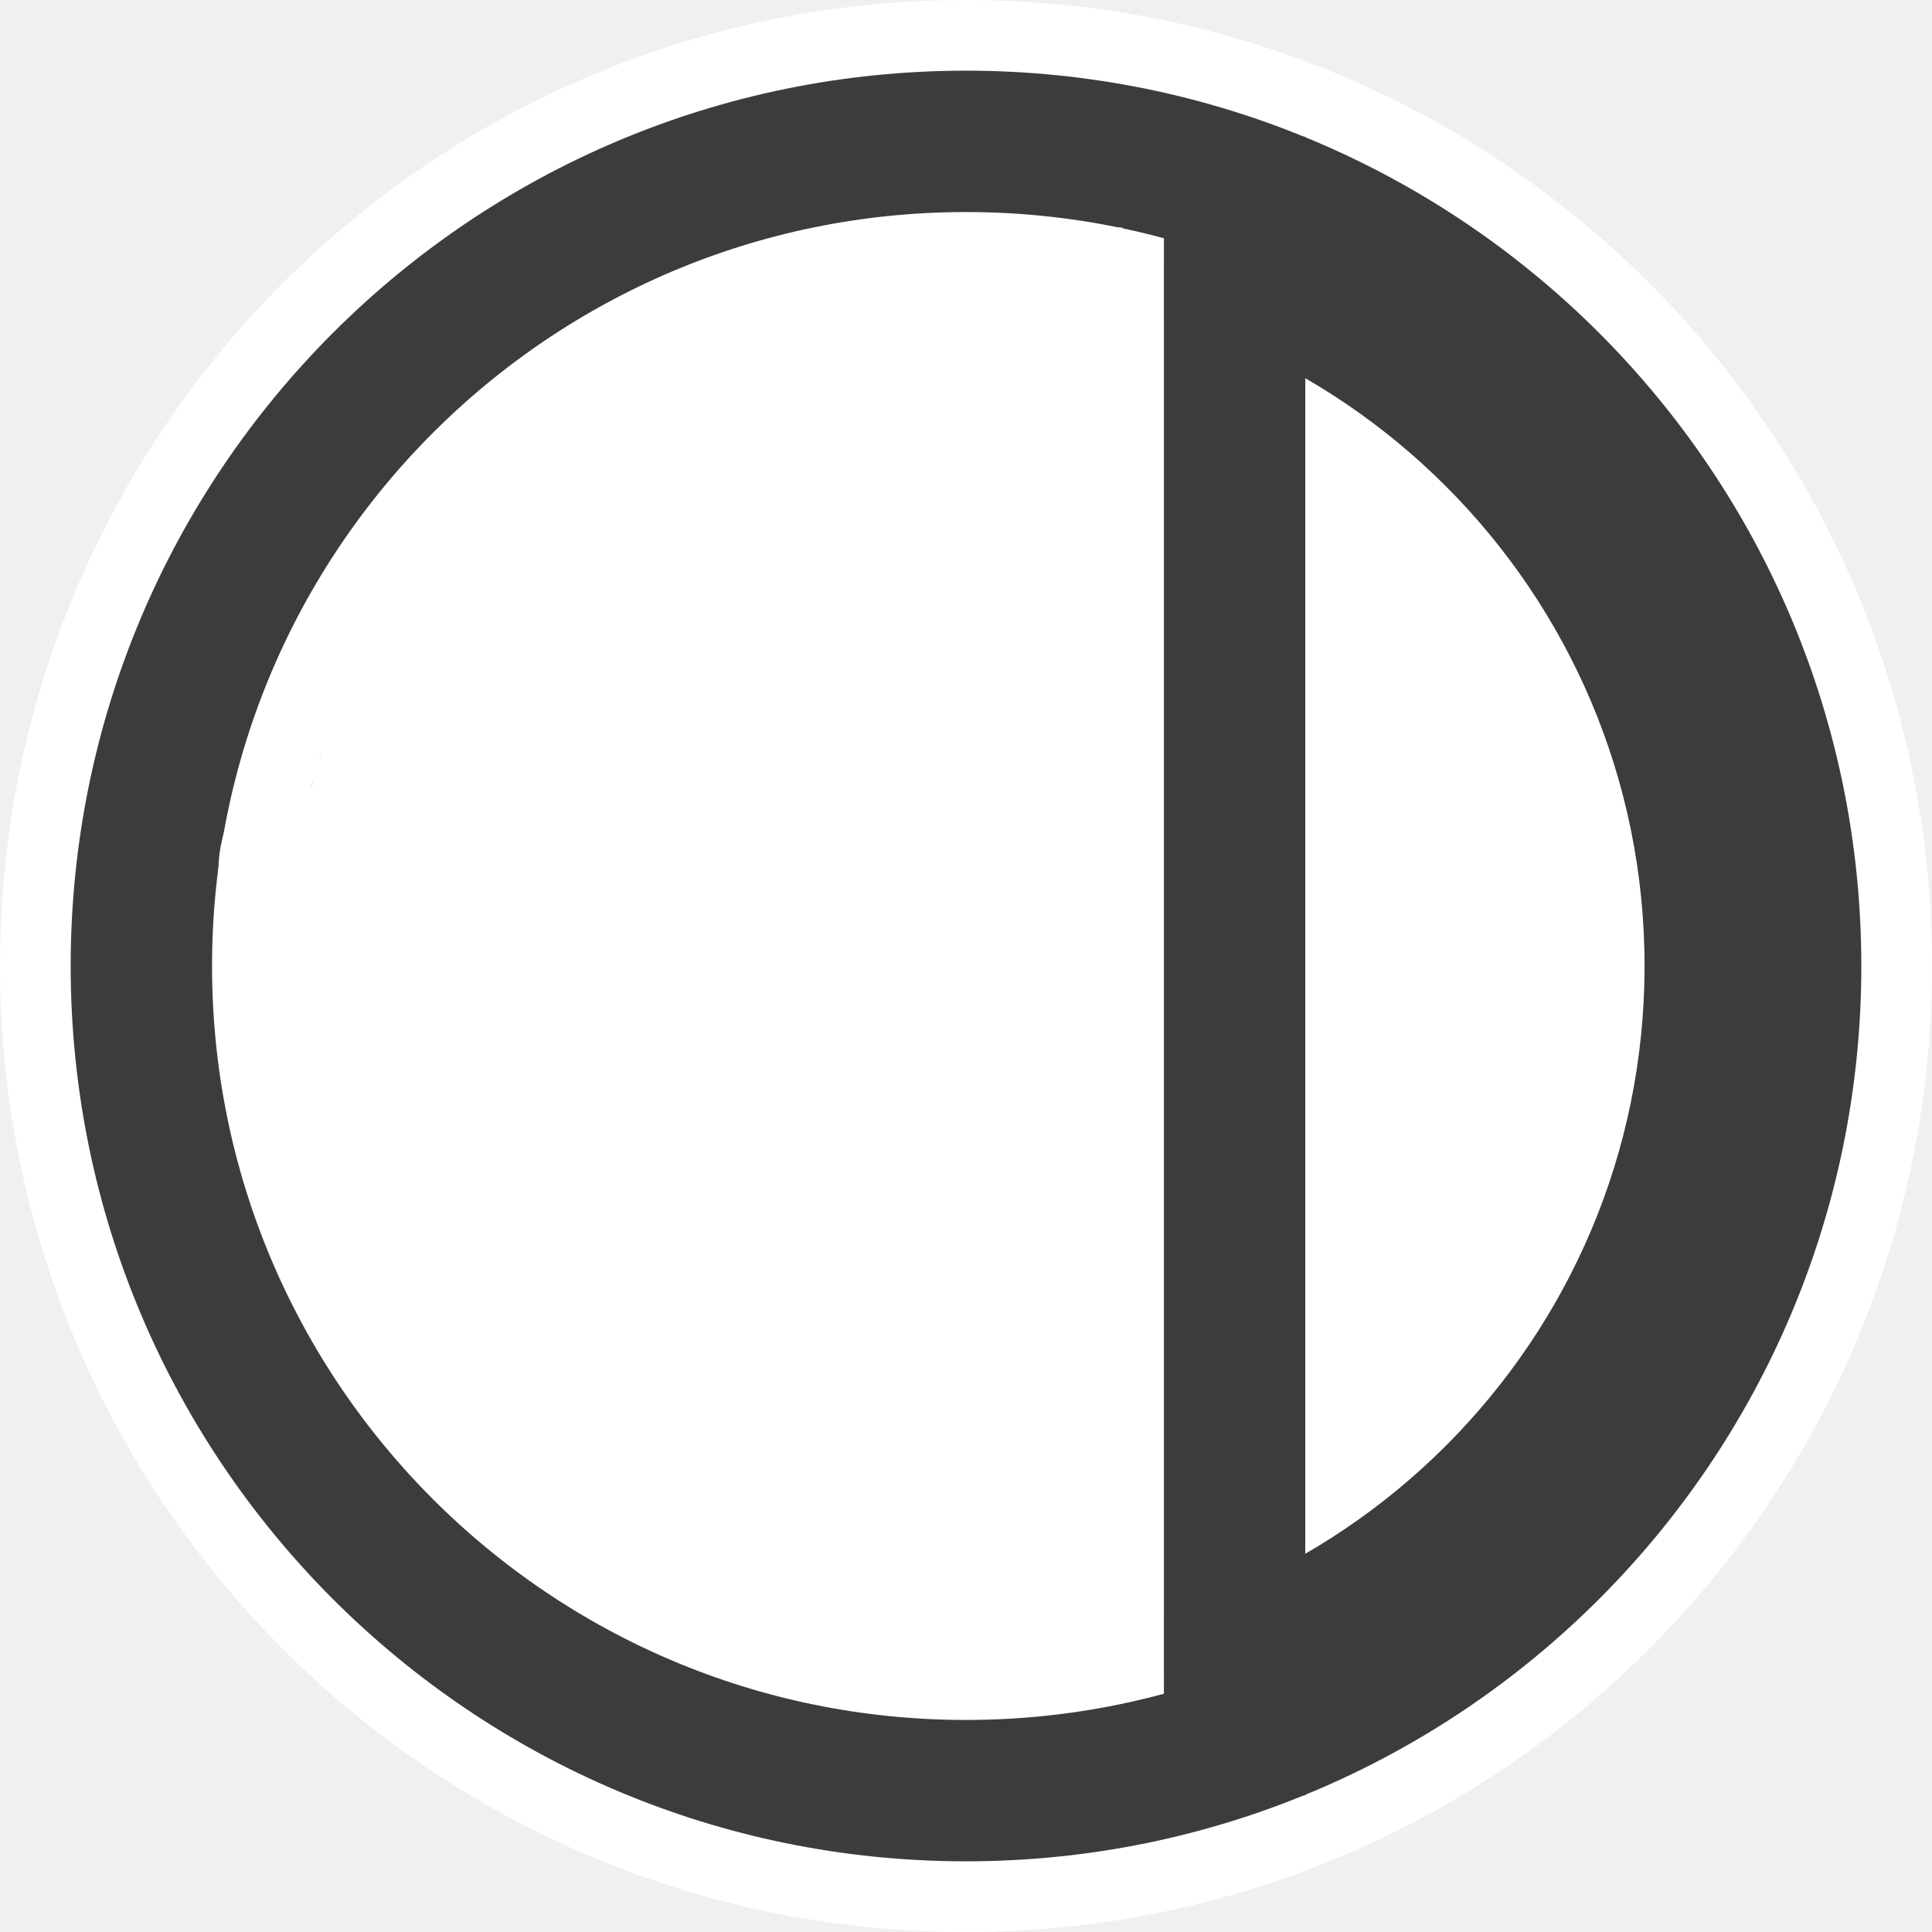
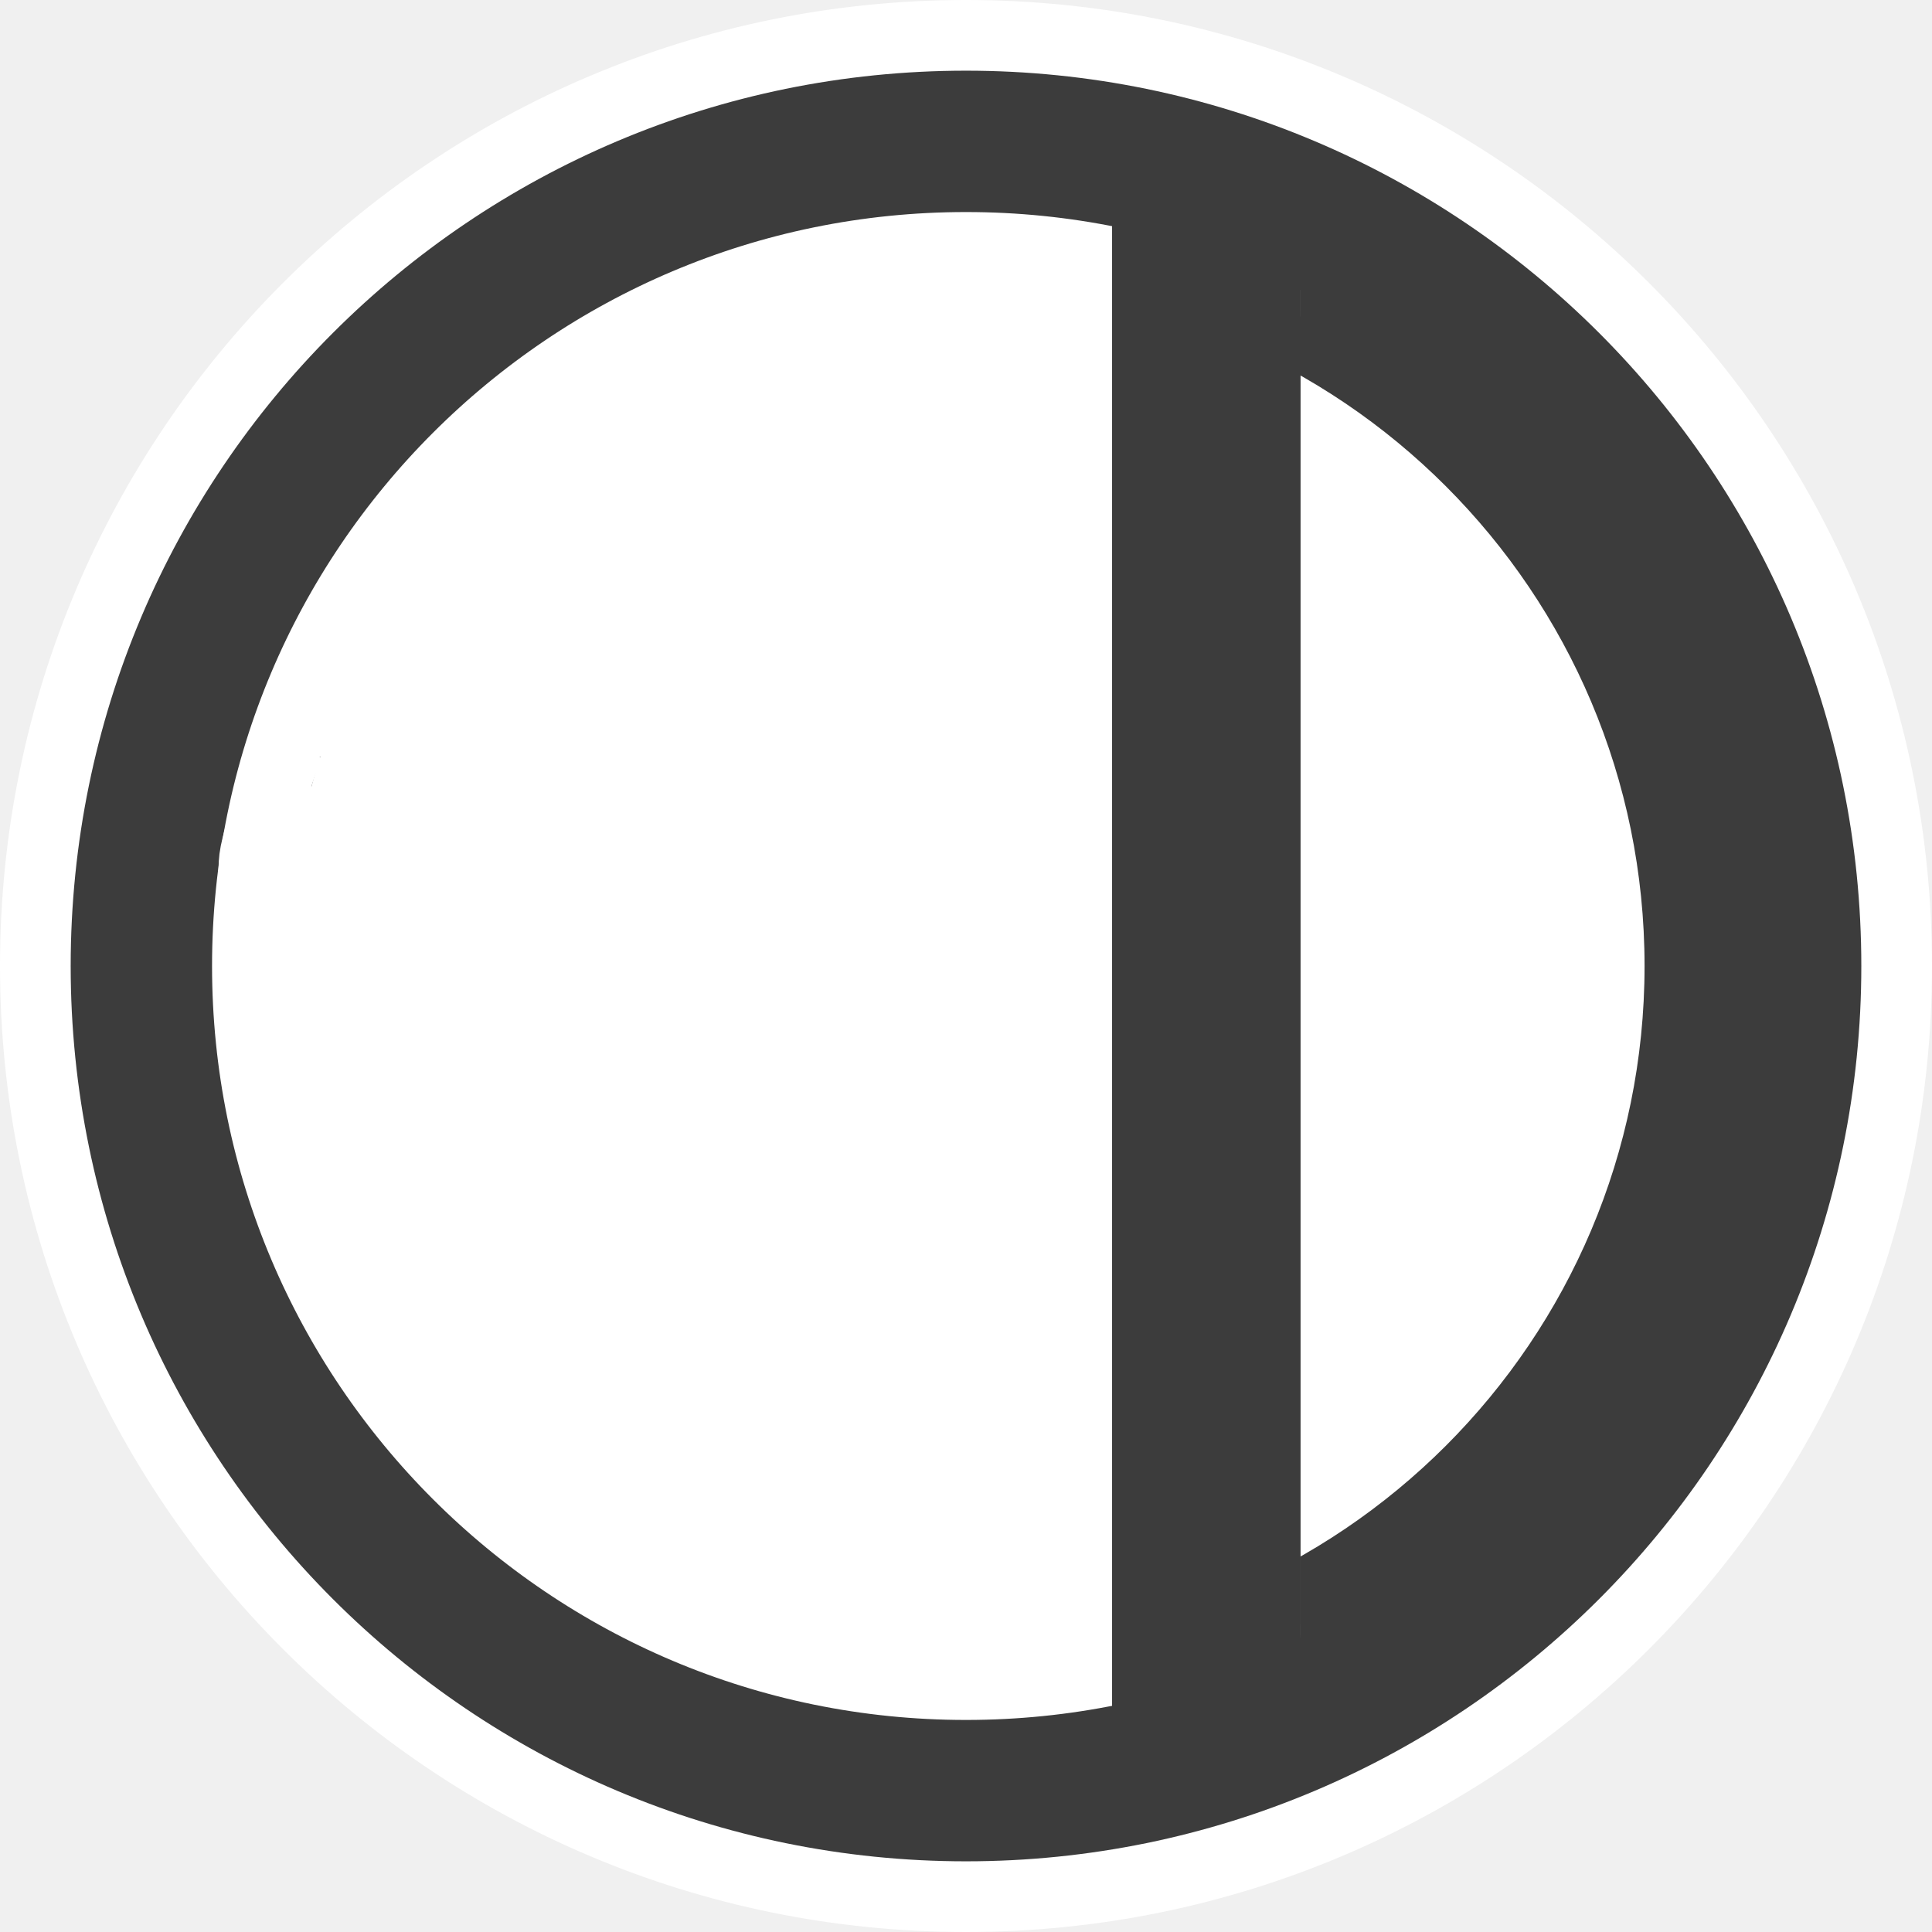
<svg xmlns="http://www.w3.org/2000/svg" version="1.1" width="410" height="410">
  <svg width="410" height="410" viewBox="0 0 410 410" fill="none">
    <circle cx="205" cy="205" r="205" fill="white" />
    <path d="M380 205C380 301.65 301.65 380 205 380C108.35 380 30 301.65 30 205C30 108.35 108.35 30 205 30C301.65 30 380 108.35 380 205Z" stroke="#3C3C3C" stroke-width="30" />
    <path d="M298.747 65.897V67.558" stroke="#3C3C3C" stroke-width="24" stroke-linecap="round" />
    <path d="M302.267 67.573C305.481 71.097 309.166 74.32 313.322 75.076C320.053 76.299 326.982 87.422 331.309 91.818C336.869 97.466 343.119 103.336 347.867 109.667C351.118 114.002 351.451 118.835 353.725 123.55C357.854 132.115 359.93 140.719 363.042 149.609C363.927 152.139 365.678 154.092 367.008 156.389C369.177 160.137 370.501 162.933 371.851 167.32C375.871 180.385 374.278 194.209 373.511 207.631C372.744 221.052 372.864 231.936 367.239 244.437C366.938 245.105 366.653 245.779 366.383 246.459C366.999 247.468 367.924 248.37 369.314 249.188C371.577 250.519 371.146 259.684 368.853 260.995C366.31 262.448 363.447 262.909 361.275 264.895C360.926 266.372 360.567 267.842 360.182 269.297C357.445 279.637 351.324 288.902 346.53 298.354C341.073 309.111 333.247 317.893 326.328 327.642C322.373 333.214 318.182 336.038 312.676 340.418C309.32 343.087 305.461 345.225 303.313 349.043C300.801 353.509 297.93 353.189 293.95 355.638C292.316 356.644 290.445 358.309 290.445 355.454C290.445 352.975 289.799 344.358 292.105 343.001C294.954 341.325 298.729 339.525 301.145 337.328C305.988 332.925 308.516 326.813 313.691 322.615C317.834 319.253 321.862 317.063 325.36 312.837C328.66 308.848 332.078 304.873 335.737 301.214C342.409 294.541 345.977 284.696 351.419 276.815C354.285 272.664 357.441 268.717 361.012 265.146C361.099 265.06 361.186 264.976 361.275 264.895C362.741 258.692 364.033 252.363 366.383 246.459C365.077 244.321 365.163 241.704 365.163 238.395V228.433C365.163 224.551 367.734 222.008 368.853 218.332C370 214.564 369.265 210.068 369.314 206.202C369.36 202.567 370.753 199.491 370.975 196.055C371.313 190.809 371.193 185.252 369.775 180.189C368.031 173.957 366.326 167.766 365.163 161.371C363.321 151.241 358.88 142.862 353.171 134.435C350.007 129.765 351.559 124.617 348.559 119.676C347.308 117.616 348.414 115.251 346.437 113.634C344.48 112.032 343.007 110.404 341.733 108.238C341.485 107.816 339.221 105.748 339.611 106.577C340.812 109.129 343.102 110.65 344.777 112.804C346.527 115.054 341.759 113.06 341.087 112.389C339.56 110.861 339.284 109.299 338.135 107.823C337.094 106.484 335.099 105.141 334.446 103.672C333.692 101.977 331.423 102.225 330.479 100.766C329.102 98.638 326.501 96.141 324.529 94.539C322.691 93.046 321.982 90.793 320.332 89.143C316.628 85.439 312.513 82.288 308.894 78.535C305.869 75.398 304.384 71.278 302.267 67.573Z" fill="white" />
    <path d="M296.256 67.558C295.687 64.426 292.105 62.536 292.105 59.256C292.105 54.456 293.639 57.544 296.395 60.685C300.716 65.611 306.357 73.809 313.322 75.076C320.053 76.299 326.982 87.422 331.309 91.818C336.869 97.466 343.119 103.336 347.867 109.667C351.118 114.002 351.451 118.835 353.725 123.55C357.854 132.115 359.93 140.719 363.042 149.609C363.927 152.139 365.678 154.092 367.008 156.389C369.177 160.137 370.501 162.933 371.851 167.32C375.871 180.385 374.278 194.209 373.511 207.631C372.744 221.052 372.864 231.936 367.239 244.437C363.707 252.285 362.372 261.025 360.182 269.297C357.445 279.637 351.324 288.902 346.53 298.354C341.073 309.111 333.247 317.893 326.328 327.642C322.373 333.214 318.182 336.038 312.676 340.418C309.32 343.087 305.461 345.225 303.313 349.043C300.801 353.509 297.93 353.189 293.95 355.638C292.316 356.644 290.445 358.309 290.445 355.454C290.445 352.975 289.799 344.358 292.105 343.001C294.954 341.325 298.729 339.525 301.145 337.328C305.988 332.925 308.516 326.813 313.691 322.615C317.834 319.253 321.862 317.063 325.36 312.837C328.66 308.848 332.078 304.873 335.737 301.214C342.409 294.541 345.977 284.696 351.419 276.815C354.285 272.664 357.441 268.717 361.012 265.146C363.213 262.945 366.206 262.507 368.853 260.995C371.146 259.684 371.577 250.519 369.314 249.188C364.977 246.637 365.163 243.265 365.163 238.395C365.163 235.074 365.163 231.753 365.163 228.433C365.163 224.551 367.734 222.008 368.853 218.332C370 214.564 369.265 210.068 369.314 206.202C369.36 202.567 370.753 199.491 370.975 196.055C371.313 190.809 371.193 185.252 369.775 180.189C368.031 173.957 366.326 167.766 365.163 161.371C363.321 151.241 358.88 142.862 353.171 134.435C350.007 129.765 351.559 124.617 348.559 119.676C347.308 117.616 348.414 115.251 346.437 113.634C344.48 112.032 343.007 110.404 341.733 108.238C341.485 107.816 339.221 105.748 339.611 106.577C340.812 109.129 343.102 110.65 344.777 112.804C346.527 115.054 341.759 113.06 341.087 112.389C339.56 110.861 339.284 109.299 338.135 107.823C337.094 106.484 335.099 105.141 334.446 103.672C333.692 101.977 331.423 102.225 330.479 100.766C329.102 98.638 326.501 96.141 324.529 94.539C322.691 93.046 321.982 90.793 320.332 89.143C316.628 85.439 312.513 82.288 308.894 78.535C305.404 74.915 303.963 69.986 301.238 65.897" stroke="#3C3C3C" stroke-width="24" stroke-linecap="round" />
    <line x1="281.509" y1="35.016" x2="280.5" y2="375.015" stroke="#3C3C3C" stroke-width="11" />
    <circle cx="205" cy="205" r="149.5" fill="white" stroke="#3C3C3C" stroke-width="11" />
    <path d="M263.878 323.706C263.878 330.609 263.878 337.512 263.878 344.415C263.878 345.828 264.304 347.154 263.048 347.782" stroke="white" stroke-width="24" stroke-linecap="round" />
-     <path d="M263.878 63.852C263.878 69.357 266.221 76.527 263.048 81.286" stroke="white" stroke-width="24" stroke-linecap="round" />
    <path d="M300.23 55.416V55.494" stroke="white" stroke-width="3" stroke-linecap="round" />
    <path d="M287.214 45.596V46.531" stroke="white" stroke-width="3" stroke-linecap="round" />
    <path d="M300.23 56.352C299.924 55.493 299.431 54.764 299.052 53.944C298.87 53.549 299.317 53.987 299.338 54.005C299.834 54.412 300.316 54.844 300.801 55.265C301.089 55.514 301.41 55.539 301.555 55.105" stroke="#3C3C3C" stroke-width="3" stroke-linecap="round" />
    <path d="M288.85 44.582C288.796 44.492 288.708 44.176 288.634 44.123C288.546 44.062 288.617 44.337 288.617 44.444C288.614 44.871 288.617 45.298 288.617 45.726C288.617 45.9 288.836 47.916 288.305 47.12C288.192 46.951 287.03 44.875 286.941 45.007C286.648 45.44 286.746 46.133 286.629 46.626C286.586 46.808 286.463 46.78 286.391 46.929C286.266 47.188 285.969 47.937 286.2 48.168" stroke="#3C3C3C" stroke-width="3" stroke-linecap="round" />
    <path d="M337.408 123.693C337.408 124.395 337.455 125.096 337.486 125.797" stroke="#3C3C3C" stroke-width="3" stroke-linecap="round" />
    <path d="M321.138 100.916C325.114 106.217 328.924 111.632 332.401 117.275C336.758 124.346 341.27 131.351 345.508 138.492C346.96 140.94 348.203 143.216 349.445 145.768C350.361 147.652 353.198 153.177 351.849 151.574C351.424 151.068 351.139 150.457 350.815 149.88C349.287 147.15 345.904 140.73 344.686 138.393C341.323 131.939 338.085 125.427 334.831 118.919C334.758 118.774 332.558 114.181 331.803 113.276C331.718 113.173 331.381 113.169 331.405 113.3C331.85 115.74 335.008 123.68 335.267 124.364C336.447 127.479 337.71 130.563 338.842 133.696C339.563 135.689 340.501 137.643 340.823 139.738C340.894 140.2 339.925 139.346 339.652 138.966C336.853 135.064 334.716 130.446 332.675 126.108C332.27 125.247 331.941 124.35 331.529 123.492C331.02 122.428 332.123 125.776 332.501 126.893C334.102 131.633 336.557 134.959 340.001 138.667C345.417 144.497 351.379 149.836 357.157 155.299C359.405 157.424 359.754 157.222 360.608 160.171C363.074 168.691 364.305 177.792 365.99 186.484C366.351 188.344 366.979 190.182 367.012 192.078C367.028 193.035 366.336 190.285 366.04 189.374C365.082 186.426 364.274 183.429 363.249 180.503C362.379 178.018 361.634 175.456 360.359 173.153C360.081 172.65 359.071 171.942 358.789 172.442C358.136 173.599 358.603 175.092 358.515 176.417C358.315 179.44 358.613 180.182 357.319 175.844C356.615 173.486 356.045 171.09 355.35 168.73C355.175 168.135 353.035 160.129 351.563 158.451C349.914 156.571 350.386 163.378 350.491 165.877C350.609 168.676 350.677 171.851 351.364 174.598C352.777 180.25 350.359 162.944 350.741 157.131C350.755 156.904 351.234 157.3 351.301 157.517C353.494 164.538 354.8 171.807 356.521 178.958C357.73 183.978 358.942 188.997 360.184 194.009C361.114 197.756 362.055 201.5 363.037 205.234C363.559 207.215 363.821 209.299 364.694 211.152C364.901 211.59 365.169 210.266 365.18 209.782C365.252 206.849 365.067 203.916 364.944 200.986C364.294 185.59 363.393 170.194 362.452 154.813C361.999 147.407 361.709 146.163 362.851 152.645C363.263 154.989 363.675 157.333 364.109 159.672C364.53 161.942 364.933 164.217 365.417 166.475C365.581 167.238 365.959 169.505 366.052 168.73C366.234 167.228 365.876 165.708 365.691 164.207C365.232 160.465 364.728 156.728 364.121 153.007C363.407 148.628 362.645 144.254 361.729 139.913C361.062 136.75 360.277 133.61 359.375 130.506C359.079 129.489 358.905 126.845 358.141 127.578C357.281 128.404 358.463 129.947 358.752 131.104C359.278 133.216 359.934 135.294 360.583 137.371C364.232 149.05 360.579 136.885 360.184 135.726C358.747 131.504 356.581 125.29 354.939 121C352.698 115.144 353.238 117.716 354.354 120.701C355.006 122.446 355.703 124.173 356.409 125.896C357.115 127.62 357.893 129.314 358.59 131.042C358.911 131.84 359.701 132.645 359.462 133.471C359.298 134.039 358.623 132.634 358.266 132.163C350.87 122.408 359.149 132.595 350.317 121.324C350.215 121.194 345.856 115.481 344.262 114.671C343.775 114.423 345.812 118.383 344.573 116.203C341.391 110.603 337.925 105.147 334.42 99.745C334.171 99.363 331.709 94.864 330.308 94.338C327.975 93.463 319.727 89.439 318.971 94.139C318.695 95.849 319.486 97.578 319.992 99.234C320.529 100.991 321.471 102.6 322.085 104.33C322.313 104.97 322.989 105.843 322.509 106.324C322.134 106.698 318.204 102.933 320.117 104.953C321.442 106.352 325.048 109.89 326.247 110.983C326.885 111.566 327.58 113.172 328.252 112.628C328.912 112.094 327.314 111.21 326.77 110.56C325.115 108.583 323.382 106.673 321.662 104.754C319.727 102.595 317.759 100.467 315.806 98.325C314.47 96.859 310.211 92.79 311.894 93.84C313.871 95.073 315.392 97.513 317.613 98.35C318.324 98.618 317.159 96.896 316.865 96.195C315.596 93.163 318.433 95.018 319.843 95.684C320.631 96.056 323.989 98.359 323.867 95.771C323.864 95.7 322.604 92.514 323.854 93.566C325.804 95.204 330.691 100.949 329.523 98.686C328.743 97.174 327.43 95.878 326.845 94.263C326.302 92.766 329.674 94.495 329.698 94.5C331.009 94.76 332.022 94.87 332.9 93.653C333.659 92.6 333.288 89.415 335.192 89.38C337.579 89.335 339.377 91.667 341.534 92.27C342.819 92.629 341.559 89.719 341.546 89.429C341.467 87.641 345.13 90.775 345.844 90.775C346.059 90.775 345.896 90.17 345.682 90.152C345.573 90.143 345.603 90.371 345.632 90.476C346.016 91.867 347.215 94.557 347.651 95.584C348.266 97.035 350.285 101.64 350.815 103.259C351.779 106.201 351.028 106.092 348.884 104.928C347.02 103.916 345.394 103.137 346.505 106.299C346.898 107.419 347.463 108.472 347.987 109.538C348.485 110.55 349.058 111.523 349.569 112.528C349.747 112.877 350.409 113.769 350.055 113.599C349.526 113.345 349.304 112.695 348.947 112.229C348.141 111.179 347.375 110.099 346.567 109.052C345.772 108.023 344.993 106.979 344.137 106C343.574 105.354 342.092 103.786 343.215 105.925C343.692 106.833 344.261 107.692 344.835 108.541C345.441 109.437 346.062 110.326 346.754 111.158C347.034 111.495 347.634 112.456 347.738 112.03C347.892 111.399 347.294 110.803 346.978 110.236C345.756 108.044 342.65 103.235 341.147 101.39C340.53 100.631 337.823 97.215 338.606 101.141C339.887 107.567 343.758 113.079 345.57 119.281C345.632 119.492 345.176 119.773 345.01 119.63C343.918 118.686 343.155 117.417 342.181 116.353C341.543 115.655 341.079 114.625 340.176 114.347C339.901 114.263 343.083 120.167 340.836 117.611C337.693 114.036 335.462 109.675 332.451 105.975C331.543 104.858 330.651 103.717 329.61 102.723C327.543 100.749 327.691 101.843 328.439 103.969C328.932 105.369 329.566 106.718 330.233 108.043C330.678 108.926 333.01 113.317 334.295 114.272C335.777 115.375 336.01 112.263 336.039 112.154C336.949 108.792 337.505 106.141 341.795 106.685C343.073 106.847 344.253 107.461 345.483 107.844C346.05 108.02 348.942 109.831 348.897 107.445C348.875 106.292 348.346 105.205 348.037 104.093C347.69 102.845 347.141 101.646 346.928 100.368C346.849 99.89 346.704 98.83 347.177 98.936C348.174 99.158 348.819 100.175 349.495 100.941C350.954 102.594 352.26 104.379 353.556 106.162C356.841 110.678 360.652 115.785 362.576 121.125C362.64 121.3 362.558 121.779 362.415 121.66C361.678 121.053 359.546 117.248 359.387 116.976C358.949 116.228 358.637 115.395 358.091 114.721C356.785 113.107 359.542 118.612 360.284 120.552C363.229 128.253 365.192 133.575 367.61 141.682C368.8 145.673 369.874 149.699 370.874 153.742C371.644 156.853 372.393 159.974 372.917 163.136C373.127 164.399 373.753 165.892 373.067 166.973C372.67 167.598 371.848 166.076 371.447 165.453C370.118 163.386 366.23 155.316 365.317 153.293C363.573 149.427 362.663 145.304 360.994 141.457C360.476 140.263 360.683 144.059 360.782 145.357C361.559 155.459 362.888 165.514 363.623 175.619C364.145 182.794 364.191 187.053 364.096 194.308C364.055 197.498 363.957 200.688 363.835 203.876C363.766 205.664 363.756 207.46 363.523 209.233C363.435 209.906 363.382 207.881 363.399 207.203C363.457 204.847 363.364 201.253 364.807 199.03C365.233 198.372 366.071 198.105 366.688 197.622C368.328 196.337 369.716 194.699 371.522 193.66C373.154 192.72 374.471 194.138 374.45 191.803C374.445 191.33 374.494 190.809 374.263 190.396C373.75 189.479 374.011 192.485 373.989 193.535C373.968 194.53 374.366 195.819 373.64 196.5C373.515 196.618 373.23 196.412 373.129 196.55C372.341 197.631 372.92 201.129 372.942 201.397C373.4 206.817 374.089 212.275 374.886 217.656C374.964 218.184 374.832 218.848 375.21 219.225C375.471 219.486 375.343 218.497 375.359 218.129C375.405 217.108 375.389 216.086 375.397 215.064C375.41 213.378 375.982 211.541 375.284 210.006C375.178 209.772 374.991 210.435 374.911 210.679C374.403 212.223 373.756 215.461 372.967 216.833C372.643 217.397 372.139 218.223 371.497 218.117C370.688 217.982 370.173 217.054 369.828 216.31C369.028 214.586 368.572 212.715 368.133 210.865C366.364 203.409 365.983 195.837 365.193 188.253C364.934 185.767 364.816 184.726 364.346 187.879C363.514 193.46 363.143 199.109 362.352 204.698C362.201 205.765 362.081 206.84 361.829 207.888C361.459 209.425 361.082 208.624 360.907 207.464C359.976 201.278 360.488 194.728 360.944 188.539C361.299 183.73 361.538 182.128 362.066 177.937C362.412 175.184 361.221 183.42 360.782 186.16C359.84 192.039 358.897 197.918 357.979 203.801C357.725 205.429 357.486 207.059 357.219 208.685C357.01 209.962 356.566 213.752 356.372 212.473C355.737 208.292 356.165 204.018 356.098 199.79C355.934 189.504 355.893 179.198 355.5 168.917C355.053 157.251 355.63 192.275 355.114 203.938C355.053 205.316 355.253 209.361 354.79 208.062C354.619 207.584 354.698 207.05 354.678 206.542C354.59 204.417 354.35 195.027 354.329 194.059C353.994 178.787 354.002 163.508 353.88 148.235" stroke="#3C3C3C" stroke-width="3" stroke-linecap="round" />
    <path d="M363.748 195.554C363.748 199.725 362.812 203.942 362.028 208.012C359.126 223.09 355.658 238.386 350.242 252.777C349.26 255.388 347.983 257.867 346.853 260.414C346.658 260.855 346.439 261.288 346.293 261.747C346.048 262.513 347.147 260.382 347.514 259.667C349.62 255.556 351.472 251.284 352.958 246.909C357.83 232.567 360.941 217.623 364.42 202.904C365.123 199.934 367.194 191.024 366.688 194.034C365.58 200.627 364.011 207.219 362.726 213.768C360.325 226.002 357.591 238.281 355.774 250.622C354.126 261.816 361.24 228.655 363.561 217.581C365.558 208.049 367.477 198.49 369.18 188.901C369.246 188.529 369.448 187.417 369.342 187.779C368.516 190.585 368.091 193.493 367.473 196.351C365.514 205.414 363.547 214.475 361.58 223.536C361.366 224.523 357.965 240.154 357.568 242.1C356.615 246.77 357.341 244.341 358.266 240.779C361.017 230.18 363.553 219.464 365.006 208.598C365.628 203.947 366.288 198.663 364.969 194.009C364.586 192.66 363.834 191.238 363.224 189.972C363.164 189.847 362.784 188.408 362.29 189.386C361.652 190.65 360.615 195.343 360.496 195.84C357.883 206.753 355.378 217.777 353.644 228.868C353.101 232.34 352.691 235.851 352.46 239.359C352.432 239.782 352.35 240.215 352.435 240.63C352.46 240.752 352.618 240.448 352.659 240.331C352.947 239.504 354.067 235.224 354.129 234.973C355.501 229.444 356.614 223.864 357.593 218.254C357.917 216.396 358.166 214.525 358.515 212.672C359.142 209.346 359.29 209.918 359.163 213.843C358.73 227.166 357.432 240.508 355.637 253.711C354.709 260.535 353.858 265.683 352.36 272.138C352.119 273.179 351.155 276.231 351.339 275.178C352.242 269.985 354.147 264.779 355.6 259.741C356.338 257.18 357.092 254.623 357.805 252.054C358.413 249.863 359.085 247.687 359.561 245.464C359.796 244.369 360.358 243.162 359.935 242.125C359.732 241.626 358.852 242.477 358.515 242.897C356.813 245.016 352.709 252.409 351.613 254.359C350.681 256.017 349.798 257.701 348.859 259.355C348.502 259.986 348.434 261.058 347.726 261.212C347.113 261.344 348.15 260.031 348.398 259.455C348.981 258.103 349.589 256.762 350.217 255.431C352.387 250.838 354.564 246.056 357.406 241.826C357.769 241.285 358.013 240.337 358.664 240.331C359.159 240.326 358.815 241.324 358.739 241.813C358.514 243.265 358.133 244.689 357.767 246.111C356.17 252.324 354.403 258.559 352.348 264.638C352.112 265.335 352.118 266.24 351.538 266.693C351.067 267.061 351.768 265.518 351.949 264.949C353.278 260.775 354.791 256.982 356.609 252.951C357.625 250.698 358.636 248.433 359.86 246.286C360.528 245.115 361.123 243.751 362.265 243.034C362.688 242.768 363.223 243.646 363.274 244.143C363.444 245.805 363.093 247.481 362.888 249.139C362.384 253.219 361.679 256.192 360.969 260.165C360.807 261.076 360.578 261.982 360.533 262.906C360.475 264.115 361.257 263.25 361.704 263.13C365.188 262.2 362.57 270.382 362.302 271.627C361.74 274.242 361.726 274.07 363.037 272.35C363.369 271.915 363.692 271.472 364.072 271.079C364.756 270.37 364.881 270.365 364.719 271.228C364.663 271.531 364.3 271.849 364.458 272.113C364.579 272.315 364.811 271.796 364.944 271.602C365.589 270.663 366.181 269.689 366.788 268.724C368.164 266.534 370.087 263.414 371.435 261.137C371.787 260.541 372.753 258.761 372.232 259.218C368.055 262.886 364.314 267.517 360.434 271.453C354.956 277.008 349.432 282.537 343.751 287.886C341.511 289.995 339.494 292.447 337.21 294.526C336.848 294.856 336.067 295.763 335.952 295.286C335.731 294.366 336.4 293.442 336.737 292.558C337.378 290.875 338.211 289.271 338.88 287.599C339.209 286.777 339.907 285.949 339.727 285.083C339.577 284.358 337.801 287.277 338.107 286.603C339.569 283.389 344.8 274.248 343.676 277.595C343.028 279.526 340.528 285.051 340.923 283.052C341.196 281.671 341.891 280.408 342.418 279.102C343.623 276.121 344.878 273.161 346.118 270.194C347.953 265.808 353.695 252.8 351.289 256.901C347.747 262.935 344.886 269.397 341.06 275.265C340.677 275.853 339.794 277.492 339.627 276.81C339.338 275.624 340.198 274.433 340.574 273.272C341.154 271.482 341.834 269.726 342.493 267.964C342.885 266.917 344.146 263.808 343.739 264.85C342.668 267.589 340.849 272.11 339.877 274.518C337.74 279.809 331.254 295.651 333.373 290.353C333.723 289.478 334.106 288.618 334.469 287.749C335.219 285.956 335.991 284.172 336.712 282.367C337.179 281.198 337.85 280.074 338.033 278.828C338.109 278.305 337.325 279.623 337.048 280.074C335.171 283.134 333.577 286.361 331.716 289.431C331.67 289.507 326.504 297.067 328.589 291.486C329.71 288.485 331.373 285.589 333.199 282.965C333.432 282.629 333.616 282.182 333.996 282.03C335.029 281.617 333.11 284.078 332.538 285.033C329.521 290.069 326.016 294.878 322.26 299.385" stroke="#3C3C3C" stroke-width="3" stroke-linecap="round" />
    <path d="M235.329 353.352C224.855 353.415 214.392 353.709 203.916 353.709C200.848 353.709 197.731 353.742 194.717 354.345C191.945 354.9 188.632 354.425 185.816 354.425C182.956 354.425 180.284 354.193 177.471 353.63C173.819 352.9 170.603 350.649 166.861 350.133C164.345 349.786 161.897 348.961 159.43 348.424C157.084 347.914 154.274 346.908 152.197 345.662C150.833 344.844 149.723 343.273 148.422 342.623" stroke="white" stroke-width="15" />
    <path d="M230.68 351.206C232.306 351.206 234.275 351.468 235.767 350.689C236.914 350.09 237.744 349.085 238.906 348.504C239.716 348.099 240.689 347.752 241.409 347.272" stroke="white" stroke-width="15" />
    <path d="M234.972 349.06H246.059" stroke="white" stroke-width="15" />
    <path d="M238.548 348.702H246.416" stroke="white" stroke-width="15" />
    <path d="M240.694 348.702H247.132" stroke="white" stroke-width="15" />
    <path d="M150.21 344.768C146.969 343.737 143.369 342.355 140.335 340.795C138.971 340.093 137.502 339.523 136.262 338.609C134.122 337.032 131.862 334.61 129.308 333.681C124.977 332.107 119.841 329.293 116.512 326.091C113.311 323.013 109.433 321.141 106.558 317.727C103.374 313.946 99.291 311.016 95.769 307.494C89.058 300.783 84.189 292.28 78.523 284.724C76.024 281.392 74.005 277.691 71.549 274.313C69.256 271.16 68.4 266.701 66.8 263.146C65.563 260.398 63.402 258.077 62.23 255.278C61.188 252.788 61.558 250.106 60.621 247.668C60.157 246.462 59.693 245.315 59.349 244.112C59.181 243.523 58.77 241.646 58.296 241.409" stroke="white" stroke-width="15" />
    <path d="M60.799 244.986C60.799 240.37 59.798 235.543 58.812 231.038C57.815 226.477 57.657 221.735 56.508 217.169C55.585 213.504 54.759 209.793 54.342 206.042C53.766 200.858 54.004 195.573 54.004 190.346C54.004 187.317 53.591 183.959 54.203 180.988C55.062 176.816 56.595 172.768 57.779 168.689C58.965 164.603 60.005 160.091 62.588 156.648" stroke="white" stroke-width="15" />
    <path d="M60.799 196.346C60.799 190.637 60.799 184.928 60.799 179.219C60.799 174.685 60.422 169.941 61.872 165.589" stroke="white" stroke-width="15" />
    <path d="M55.792 246.416C56.893 246.141 58.036 245.197 59.011 244.628" stroke="white" stroke-width="15" />
    <path d="M55.077 245.701H57.938" stroke="white" stroke-width="15" />
    <path d="M61.872 160.582C61.872 155.974 62.887 150.87 64.734 146.634C65.8 144.188 67.834 142.3 69.303 139.918C70.818 137.463 71.721 134.869 72.602 132.129C75.172 124.133 79.692 117.855 85.358 111.664C94.884 101.254 106.961 93.725 117.506 84.483C121.317 81.143 126.145 79.087 130.103 75.82C132.156 74.126 134.539 72.835 136.62 71.171" stroke="white" stroke-width="15" />
    <path d="M68.31 157.721C68.436 146.162 75.692 135.558 82.536 126.765C85.603 122.824 88.735 118.698 92.272 115.161C93.099 114.334 94.027 112.669 95.133 112.3" stroke="white" stroke-width="15" />
    <path d="M134.474 72.602C129.772 72.602 144.532 72.428 148.243 69.542C150.16 68.051 153.958 67.124 156.31 66.363C160.943 64.864 165.485 63.115 170 61.276C174.961 59.255 180.48 56.832 185.855 56.865C191.003 56.898 196.059 57.581 201.214 57.581C207.345 57.581 213.538 56.803 219.553 55.633C220.649 55.42 226.3 55.611 226.746 54.719" stroke="white" stroke-width="15" />
    <path d="M133.043 74.39C138.468 72.013 144.789 70.56 149.773 67.237C151.313 66.211 152.677 65.286 154.303 64.376C157.14 62.787 159.729 61.292 162.827 60.243C165.827 59.227 168.91 59.135 171.947 58.375C173.369 58.02 174.844 57.581 176.318 57.581" stroke="white" stroke-width="15" />
    <path d="M202.784 48.282V54.362" stroke="white" stroke-width="15" />
    <path d="M246.059 61.157C241.966 61.157 237.819 61.371 233.76 60.76C230.339 60.245 226.888 59.315 223.527 58.475C220.629 57.75 217.912 57.581 214.944 57.581" stroke="white" stroke-width="15" />
-     <path d="M238.191 55.792C234.446 55.792 230.775 55.077 227.104 55.077C225.666 55.077 223.311 55.529 222.097 54.719" stroke="white" stroke-width="15" />
    <path d="M232.826 59.727H246.416" stroke="white" stroke-width="15" />
+     <path d="M226.082 51.443C228.723 51.457 231.594 51.145 233.865 52.659" stroke="white" stroke-width="3" stroke-linecap="round" />
    <path d="M247.132 60.442C241.689 60.442 236.054 59.973 230.68 60.799" stroke="white" stroke-width="15" />
-     <line x1="262" y1="29" x2="262" y2="381" stroke="#3C3C3C" stroke-width="30" />
+     <line x1="256" y1="29" x2="256" y2="381" stroke="#3C3C3C" stroke-width="40" />
  </svg>
  <style>@media (prefers-color-scheme: light) { :root { filter: none; } }
@media (prefers-color-scheme: dark) { :root { filter: none; } }
</style>
</svg>
